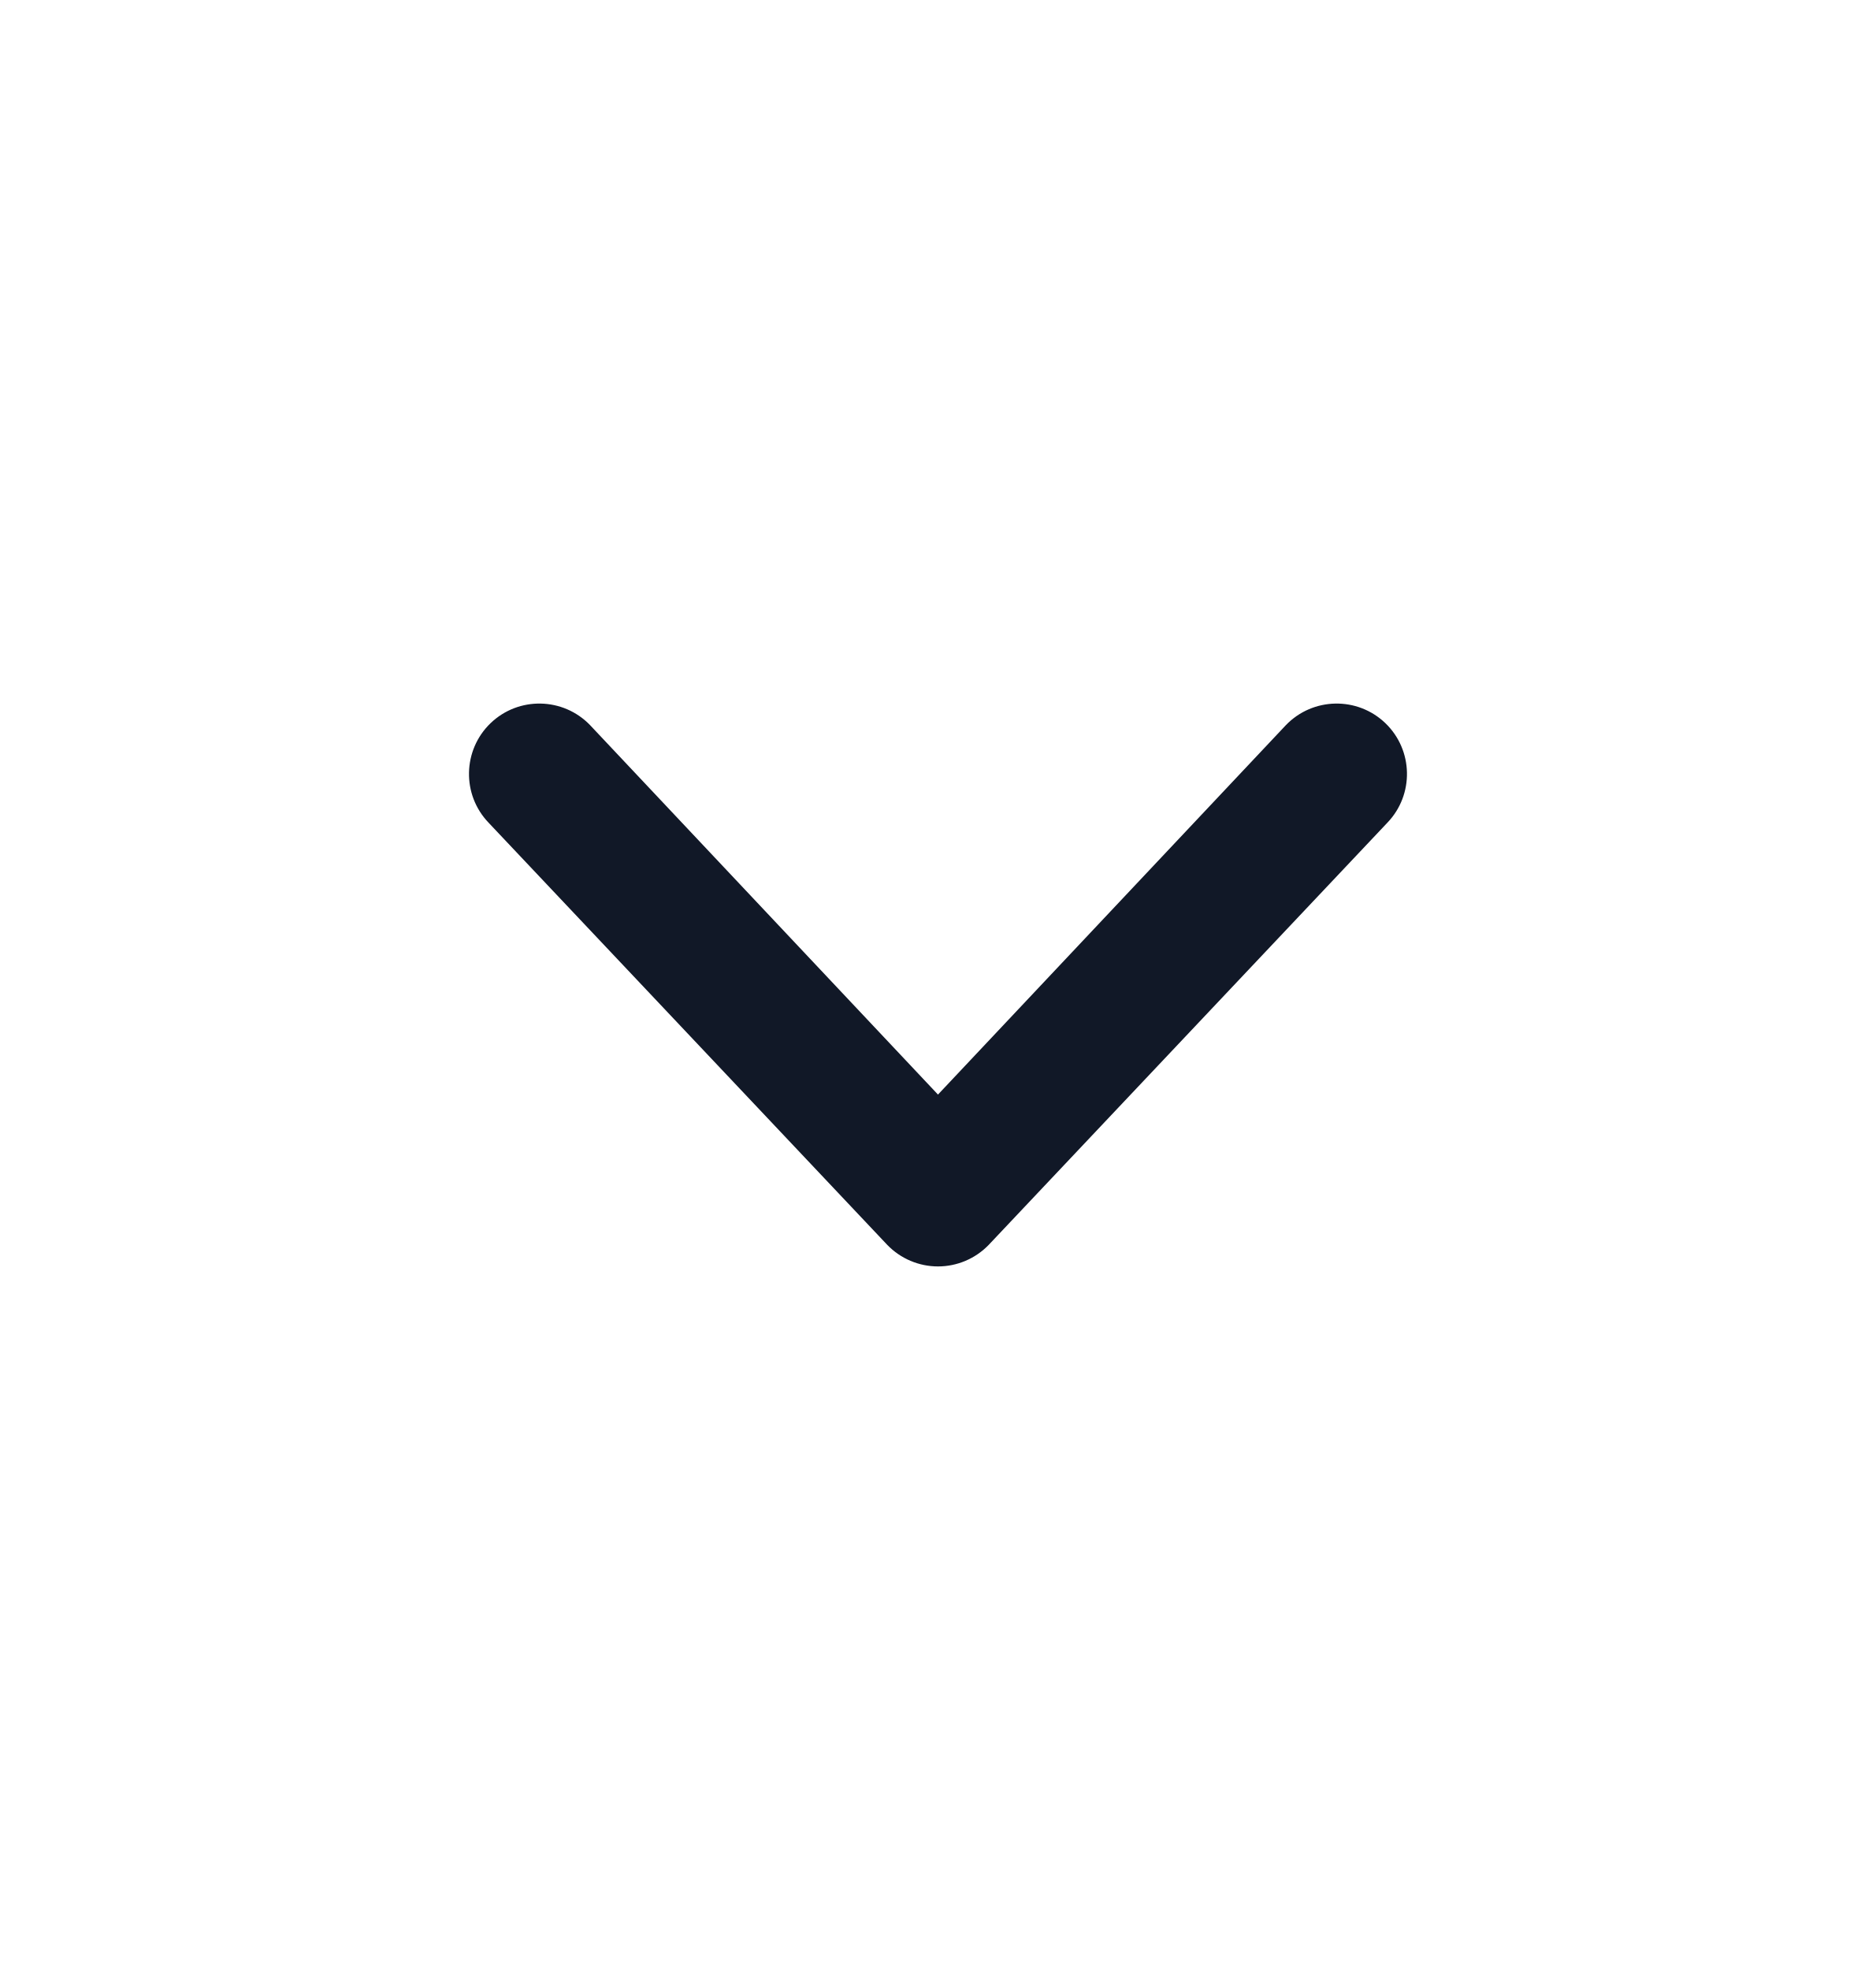
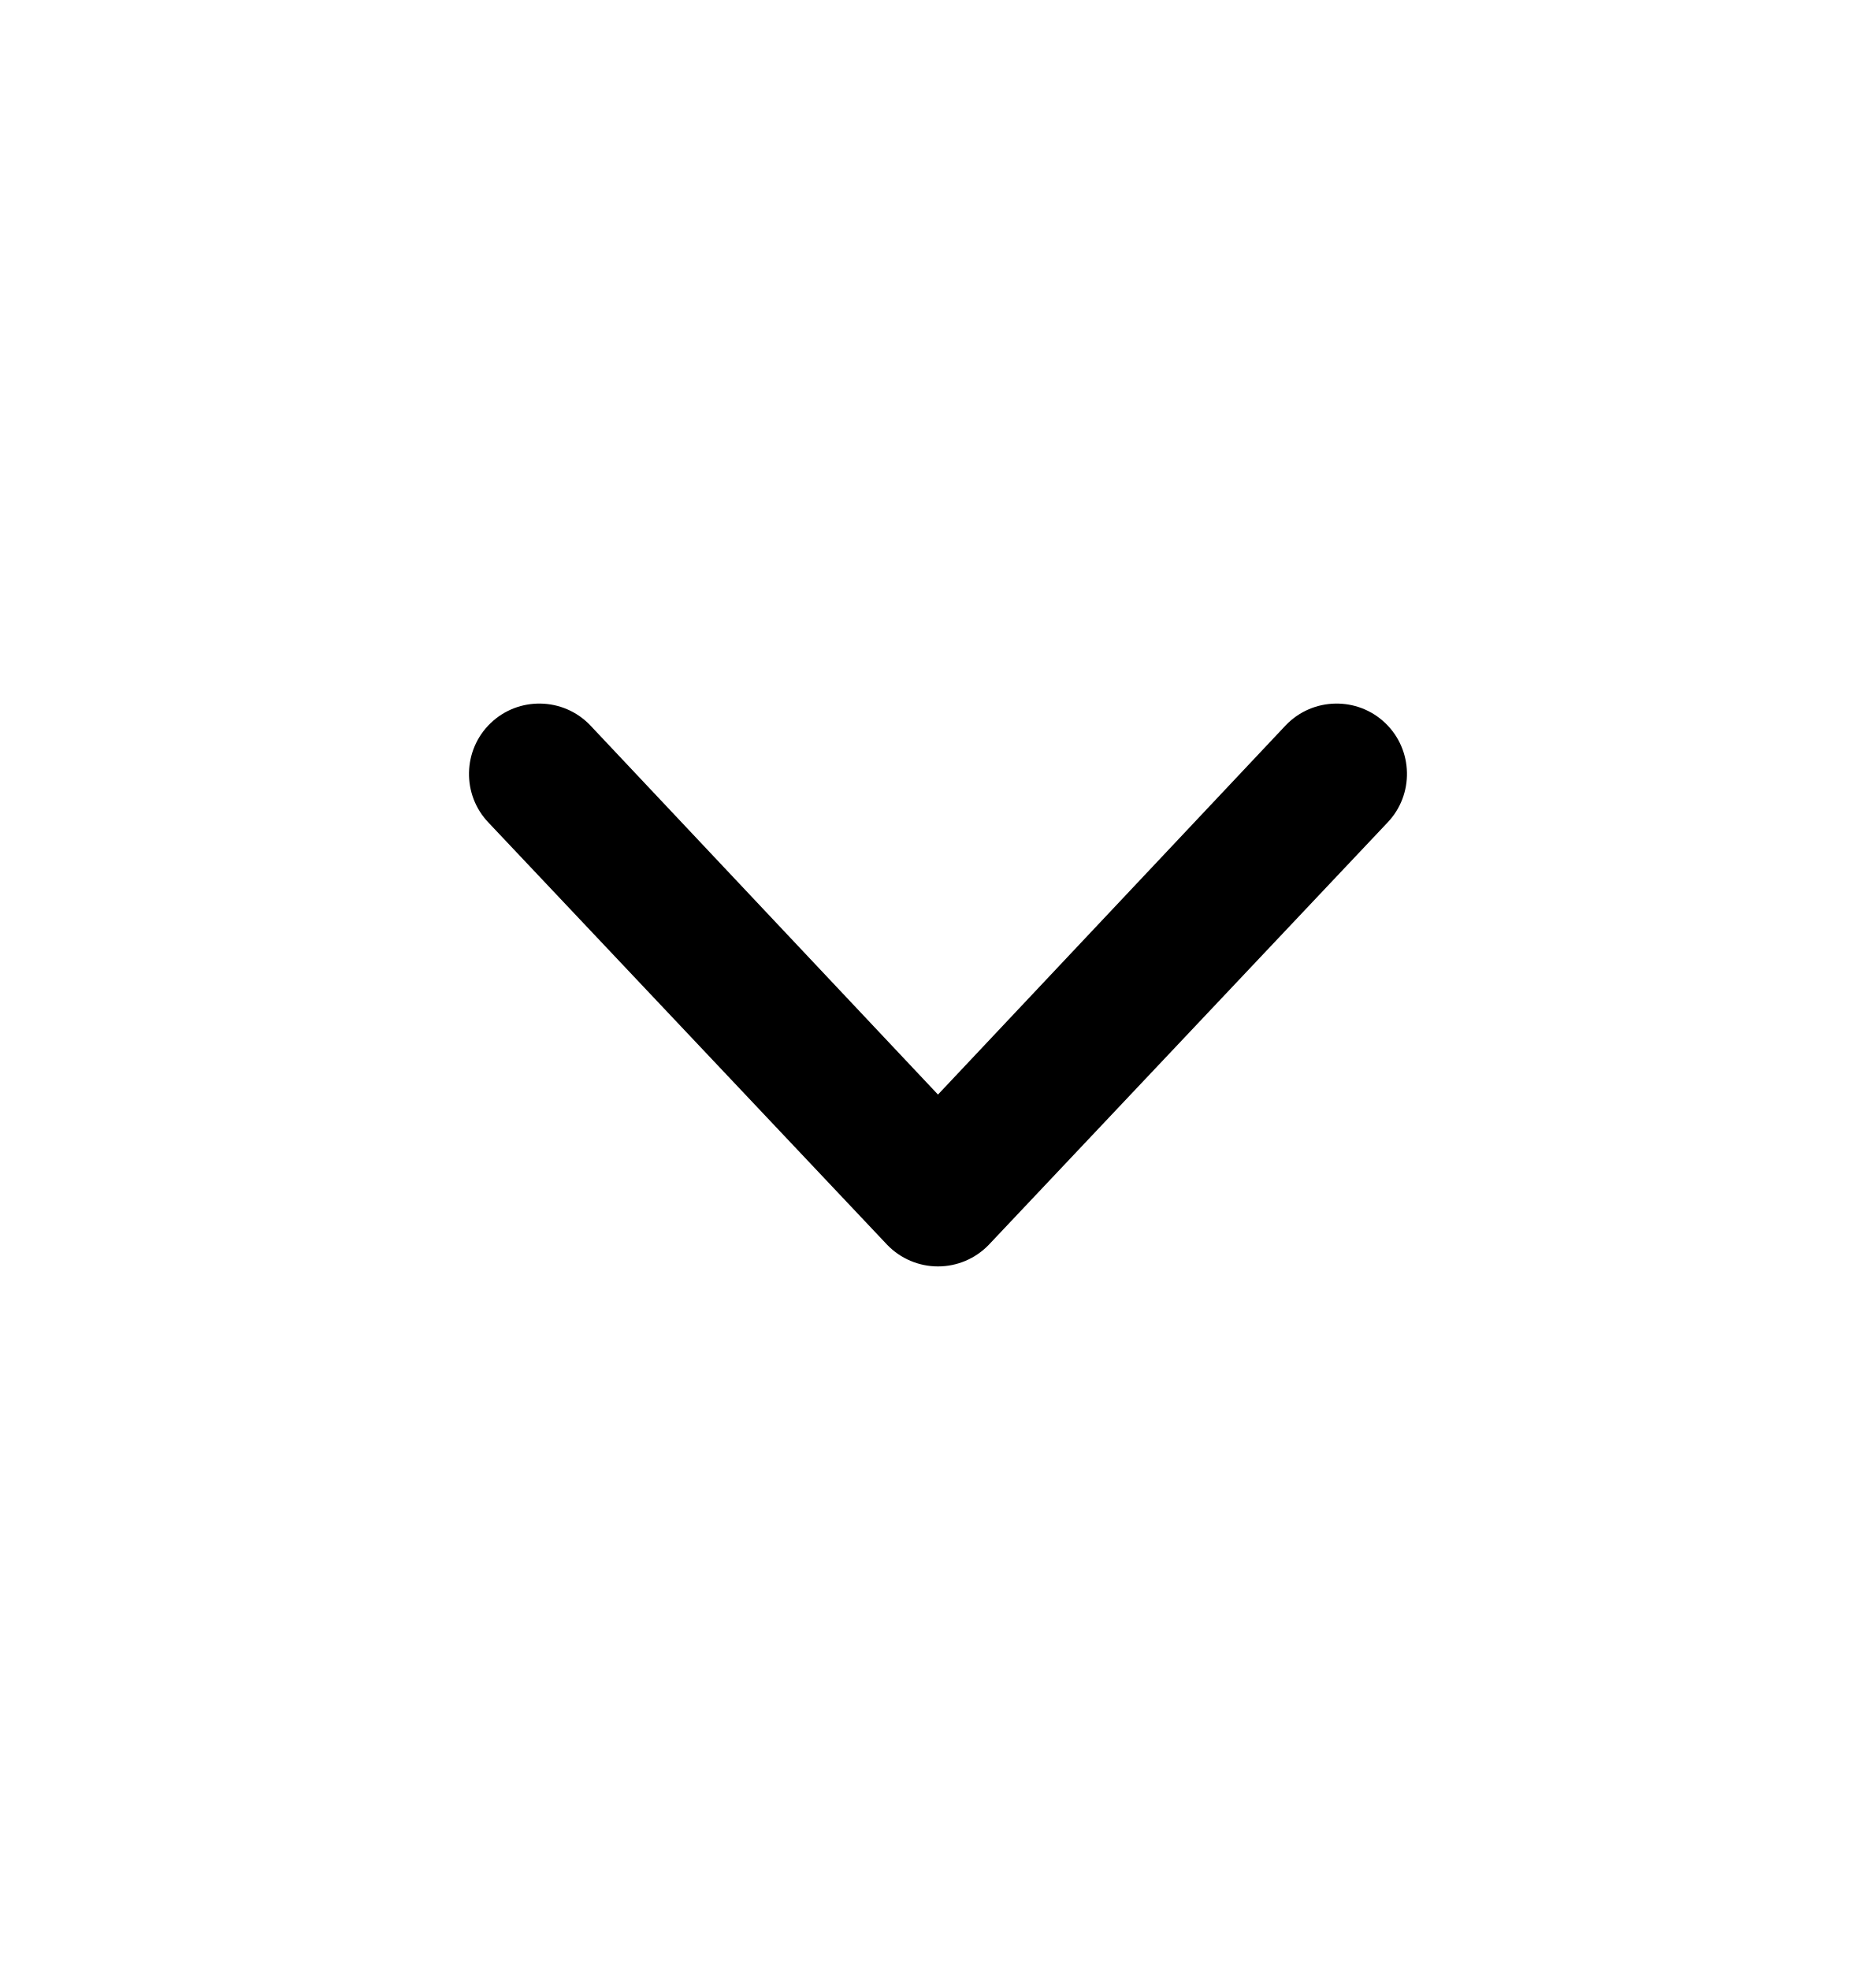
<svg xmlns="http://www.w3.org/2000/svg" width="20" height="21" viewBox="0 0 20 21" fill="none">
-   <path fill-rule="evenodd" clip-rule="evenodd" d="M5.23 7.709C5.529 7.422 6.004 7.432 6.291 7.73L10 11.668L13.709 7.73C13.996 7.432 14.471 7.422 14.77 7.709C15.068 7.996 15.078 8.471 14.791 8.77L10.541 13.27C10.399 13.417 10.204 13.5 10 13.5C9.796 13.5 9.601 13.417 9.459 13.27L5.209 8.77C4.922 8.471 4.932 7.996 5.23 7.709Z" fill="#111827" />
+   <path fill-rule="evenodd" clip-rule="evenodd" d="M5.23 7.709C5.529 7.422 6.004 7.432 6.291 7.73L10 11.668L13.709 7.73C13.996 7.432 14.471 7.422 14.77 7.709C15.068 7.996 15.078 8.471 14.791 8.77L10.541 13.27C10.399 13.417 10.204 13.5 10 13.5C9.796 13.5 9.601 13.417 9.459 13.27L5.209 8.77C4.922 8.471 4.932 7.996 5.23 7.709Z" fill="currentColor" />
</svg>
